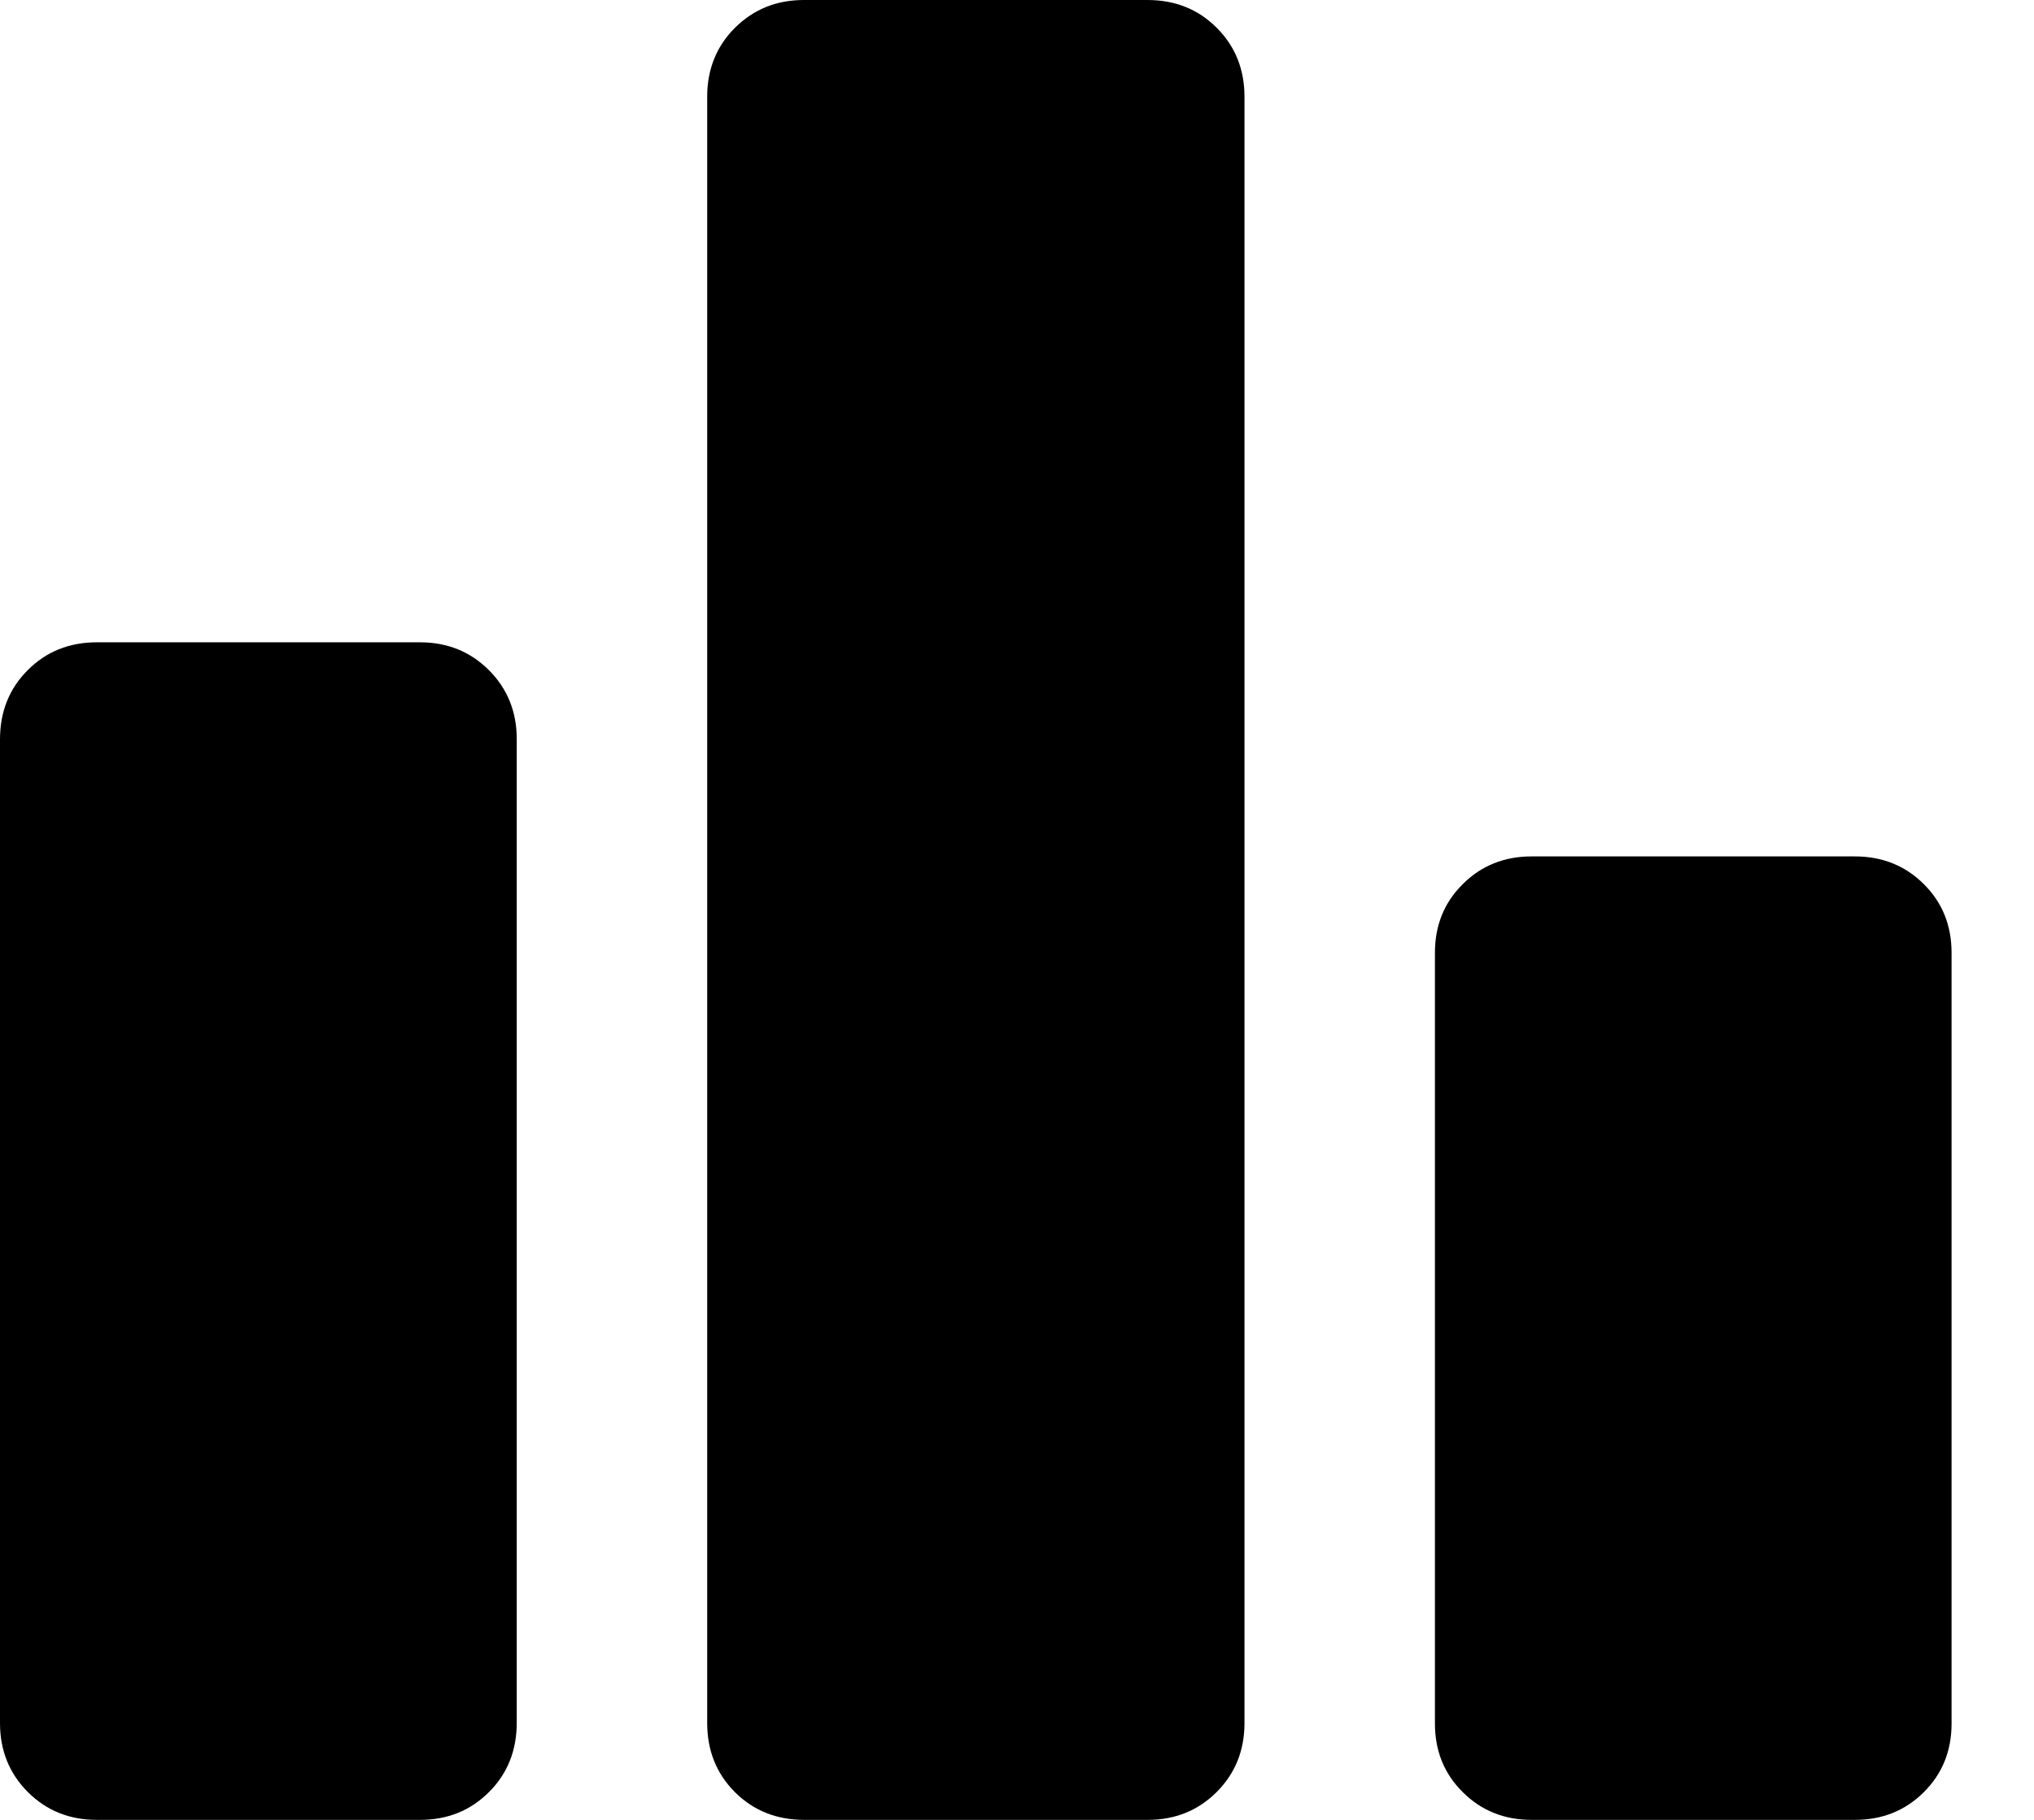
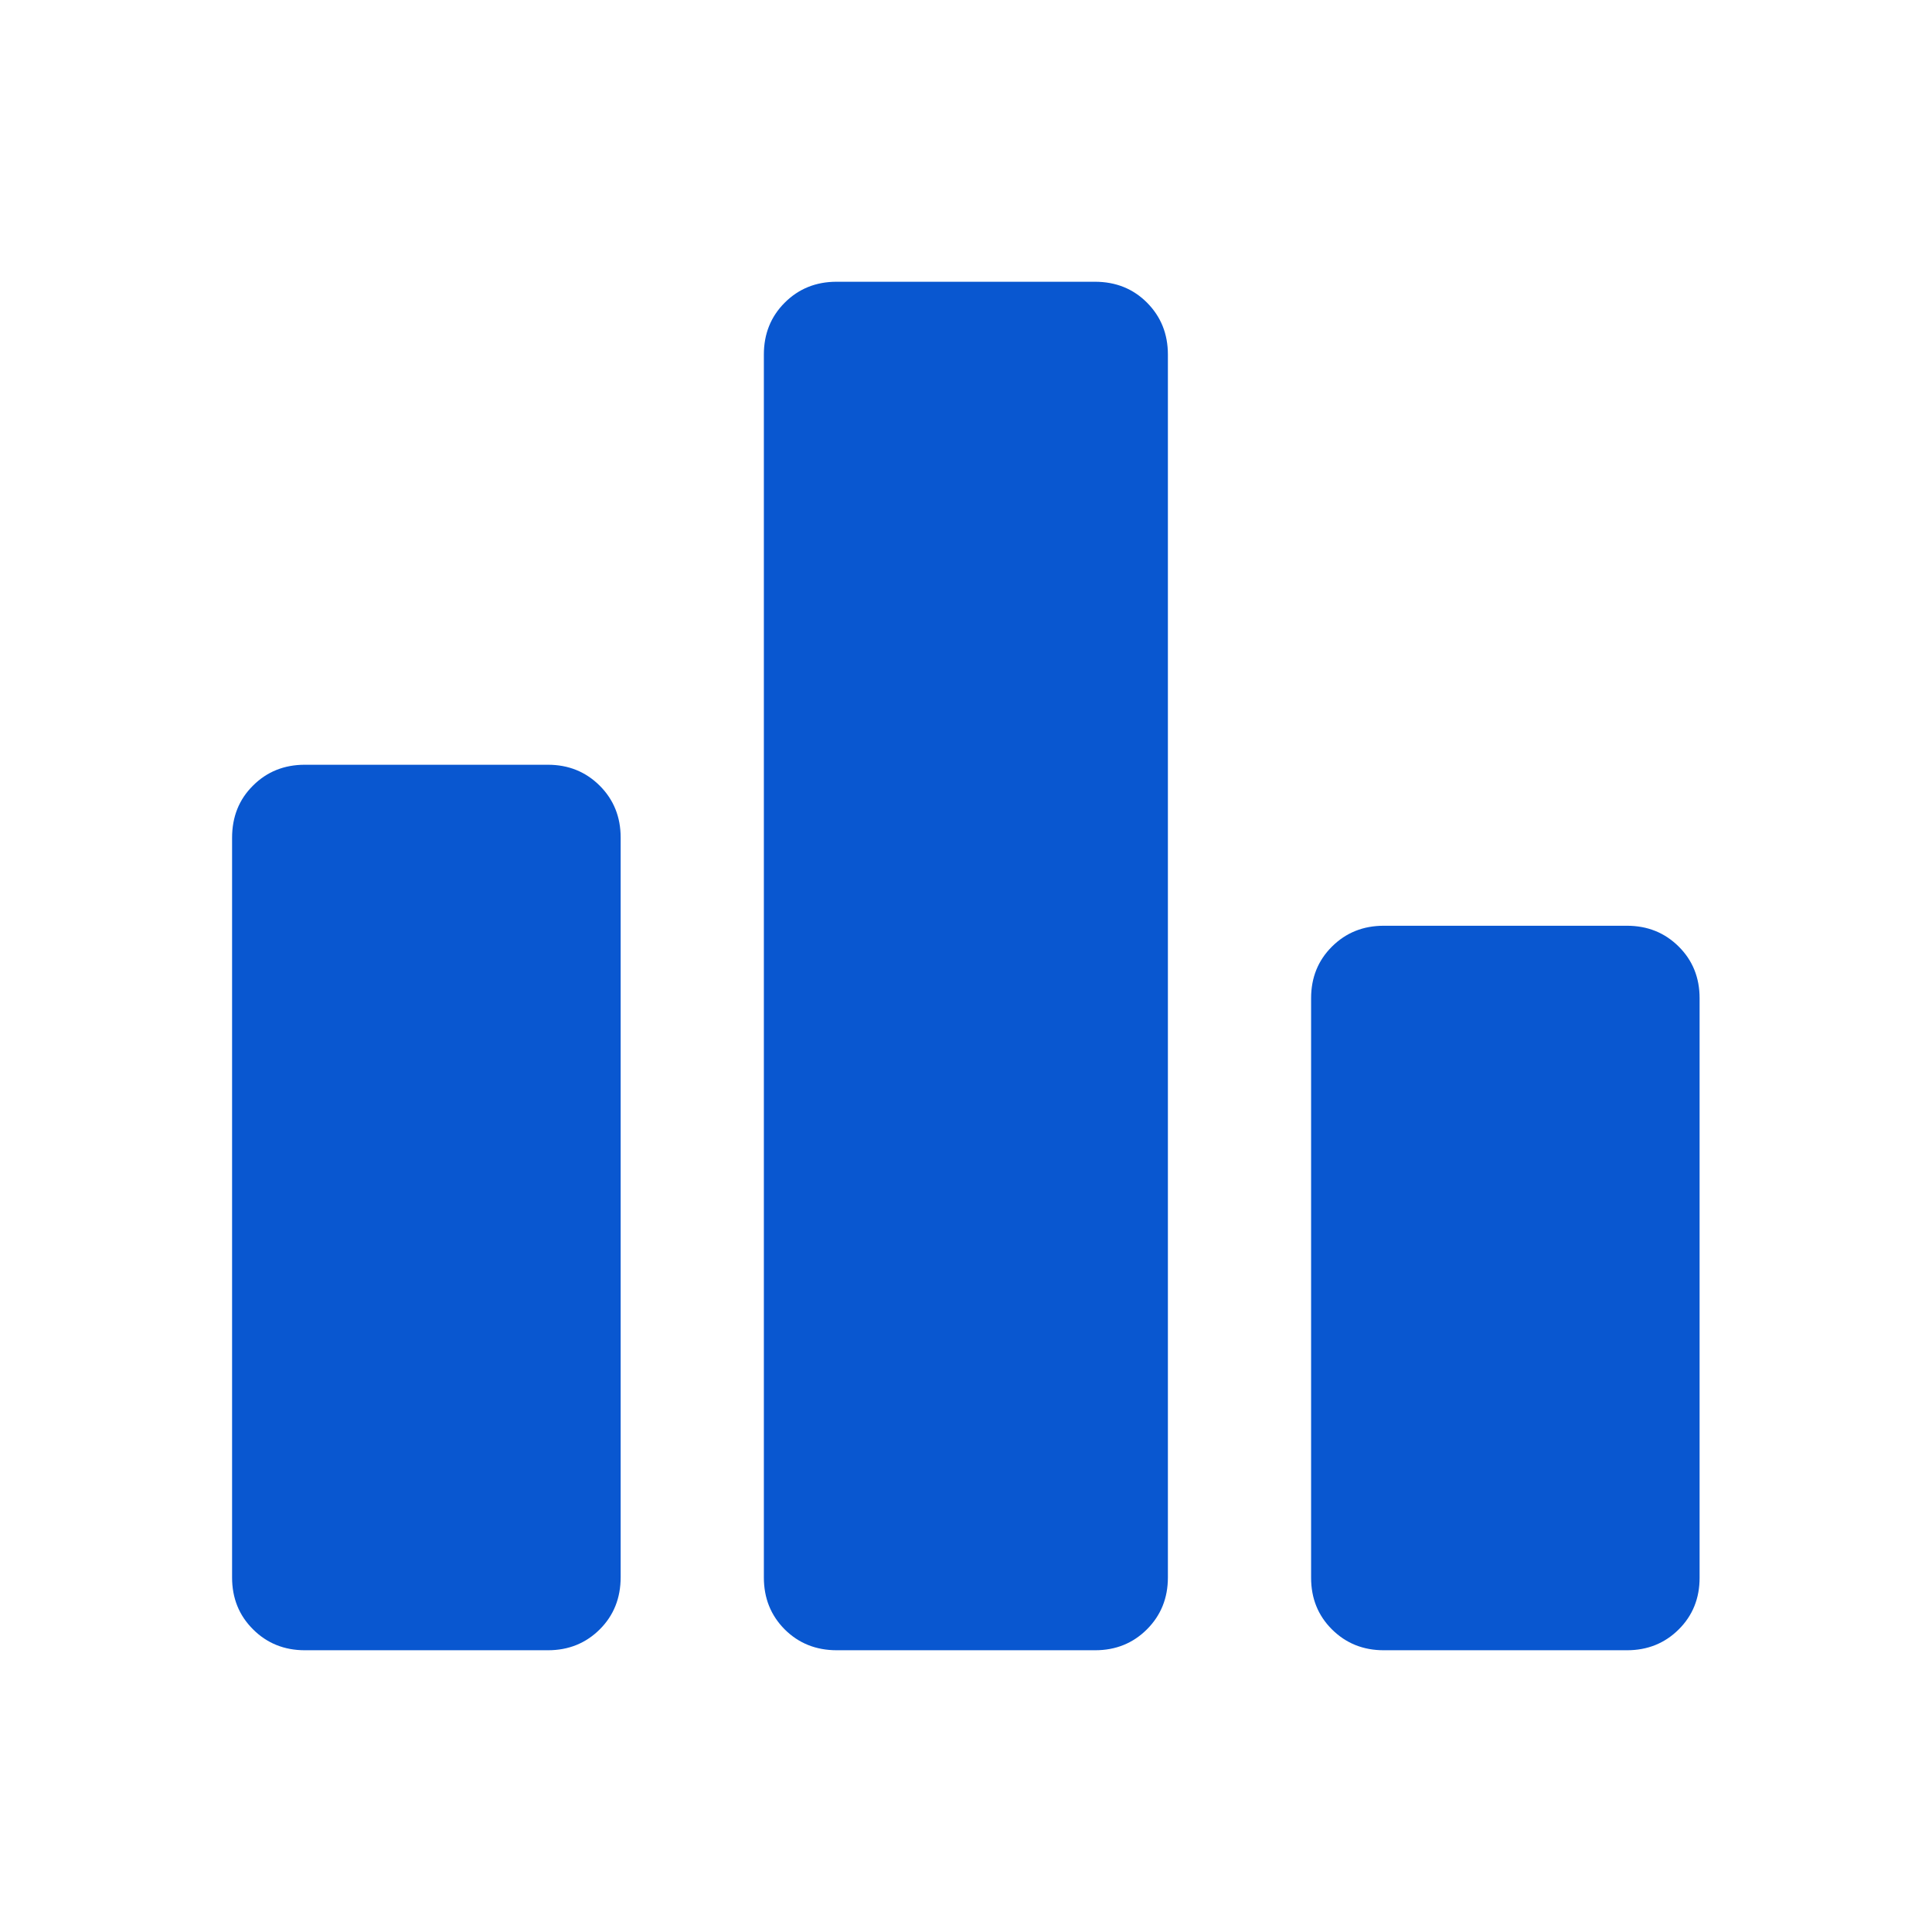
- <svg xmlns="http://www.w3.org/2000/svg" width="19" height="17" viewBox="0 0 19 17" fill="none">
-   <path d="M0.904 17C0.648 17 0.433 16.913 0.26 16.74C0.087 16.567 0 16.352 0 16.096V6.908C0 6.647 0.087 6.431 0.26 6.259C0.433 6.086 0.648 6 0.904 6H3.923C4.179 6 4.394 6.087 4.567 6.26C4.74 6.433 4.827 6.648 4.827 6.904V16.092C4.827 16.353 4.74 16.569 4.567 16.741C4.394 16.914 4.179 17 3.923 17H0.904ZM7.513 17C7.253 17 7.037 16.913 6.864 16.74C6.692 16.567 6.606 16.352 6.606 16.096V0.904C6.606 0.648 6.692 0.433 6.865 0.26C7.039 0.087 7.253 0 7.51 0H10.718C10.978 0 11.194 0.087 11.366 0.26C11.539 0.433 11.625 0.648 11.625 0.904V16.096C11.625 16.352 11.538 16.567 11.365 16.74C11.192 16.913 10.977 17 10.721 17H7.513ZM14.307 17C14.052 17 13.837 16.914 13.664 16.741C13.49 16.569 13.404 16.355 13.404 16.1V8.9C13.404 8.645 13.49 8.431 13.664 8.259C13.837 8.086 14.052 8 14.307 8H17.327C17.583 8 17.797 8.086 17.971 8.259C18.144 8.431 18.23 8.645 18.23 8.9V16.1C18.23 16.355 18.144 16.569 17.971 16.741C17.797 16.914 17.583 17 17.327 17H14.307Z" fill="currentColor" />
+ <svg xmlns="http://www.w3.org/2000/svg" width="24" height="24" viewBox="0 0 24 24" fill="none">
+   <mask id="mask0_25839_70840" style="mask-type:alpha" maskUnits="userSpaceOnUse" x="0" y="0" width="24" height="24">
+     <rect width="24" height="24" fill="#D9D9D9" />
+   </mask>
+   <g mask="url(#mask0_25839_70840)">
+     <path d="M3.787 20.5C3.531 20.5 3.316 20.413 3.143 20.24C2.969 20.067 2.883 19.852 2.883 19.596V10.408C2.883 10.147 2.969 9.931 3.143 9.759C3.316 9.586 3.531 9.5 3.787 9.5H6.806C7.062 9.5 7.276 9.587 7.45 9.76C7.623 9.933 7.71 10.148 7.71 10.404V19.592C7.71 19.853 7.623 20.069 7.45 20.241C7.276 20.414 7.062 20.5 6.806 20.5H3.787ZM10.395 20.5C10.136 20.5 9.92 20.413 9.747 20.24C9.575 20.067 9.489 19.852 9.489 19.596V4.404C9.489 4.148 9.575 3.933 9.748 3.76C9.921 3.587 10.136 3.5 10.392 3.5H13.601C13.861 3.5 14.077 3.587 14.249 3.76C14.421 3.933 14.508 4.148 14.508 4.404V19.596C14.508 19.852 14.421 20.067 14.248 20.24C14.075 20.413 13.86 20.5 13.604 20.5H10.395ZM17.19 20.5C16.934 20.5 16.72 20.414 16.546 20.241C16.373 20.069 16.287 19.855 16.287 19.6V12.4C16.287 12.145 16.373 11.931 16.546 11.759C16.72 11.586 16.934 11.5 17.19 11.5H20.21C20.466 11.5 20.68 11.586 20.854 11.759C21.027 11.931 21.113 12.145 21.113 12.4V19.6C21.113 19.855 21.027 20.069 20.854 20.241C20.68 20.414 20.466 20.5 20.21 20.5H17.19Z" fill="#0957D0" />
+   </g>
</svg>
